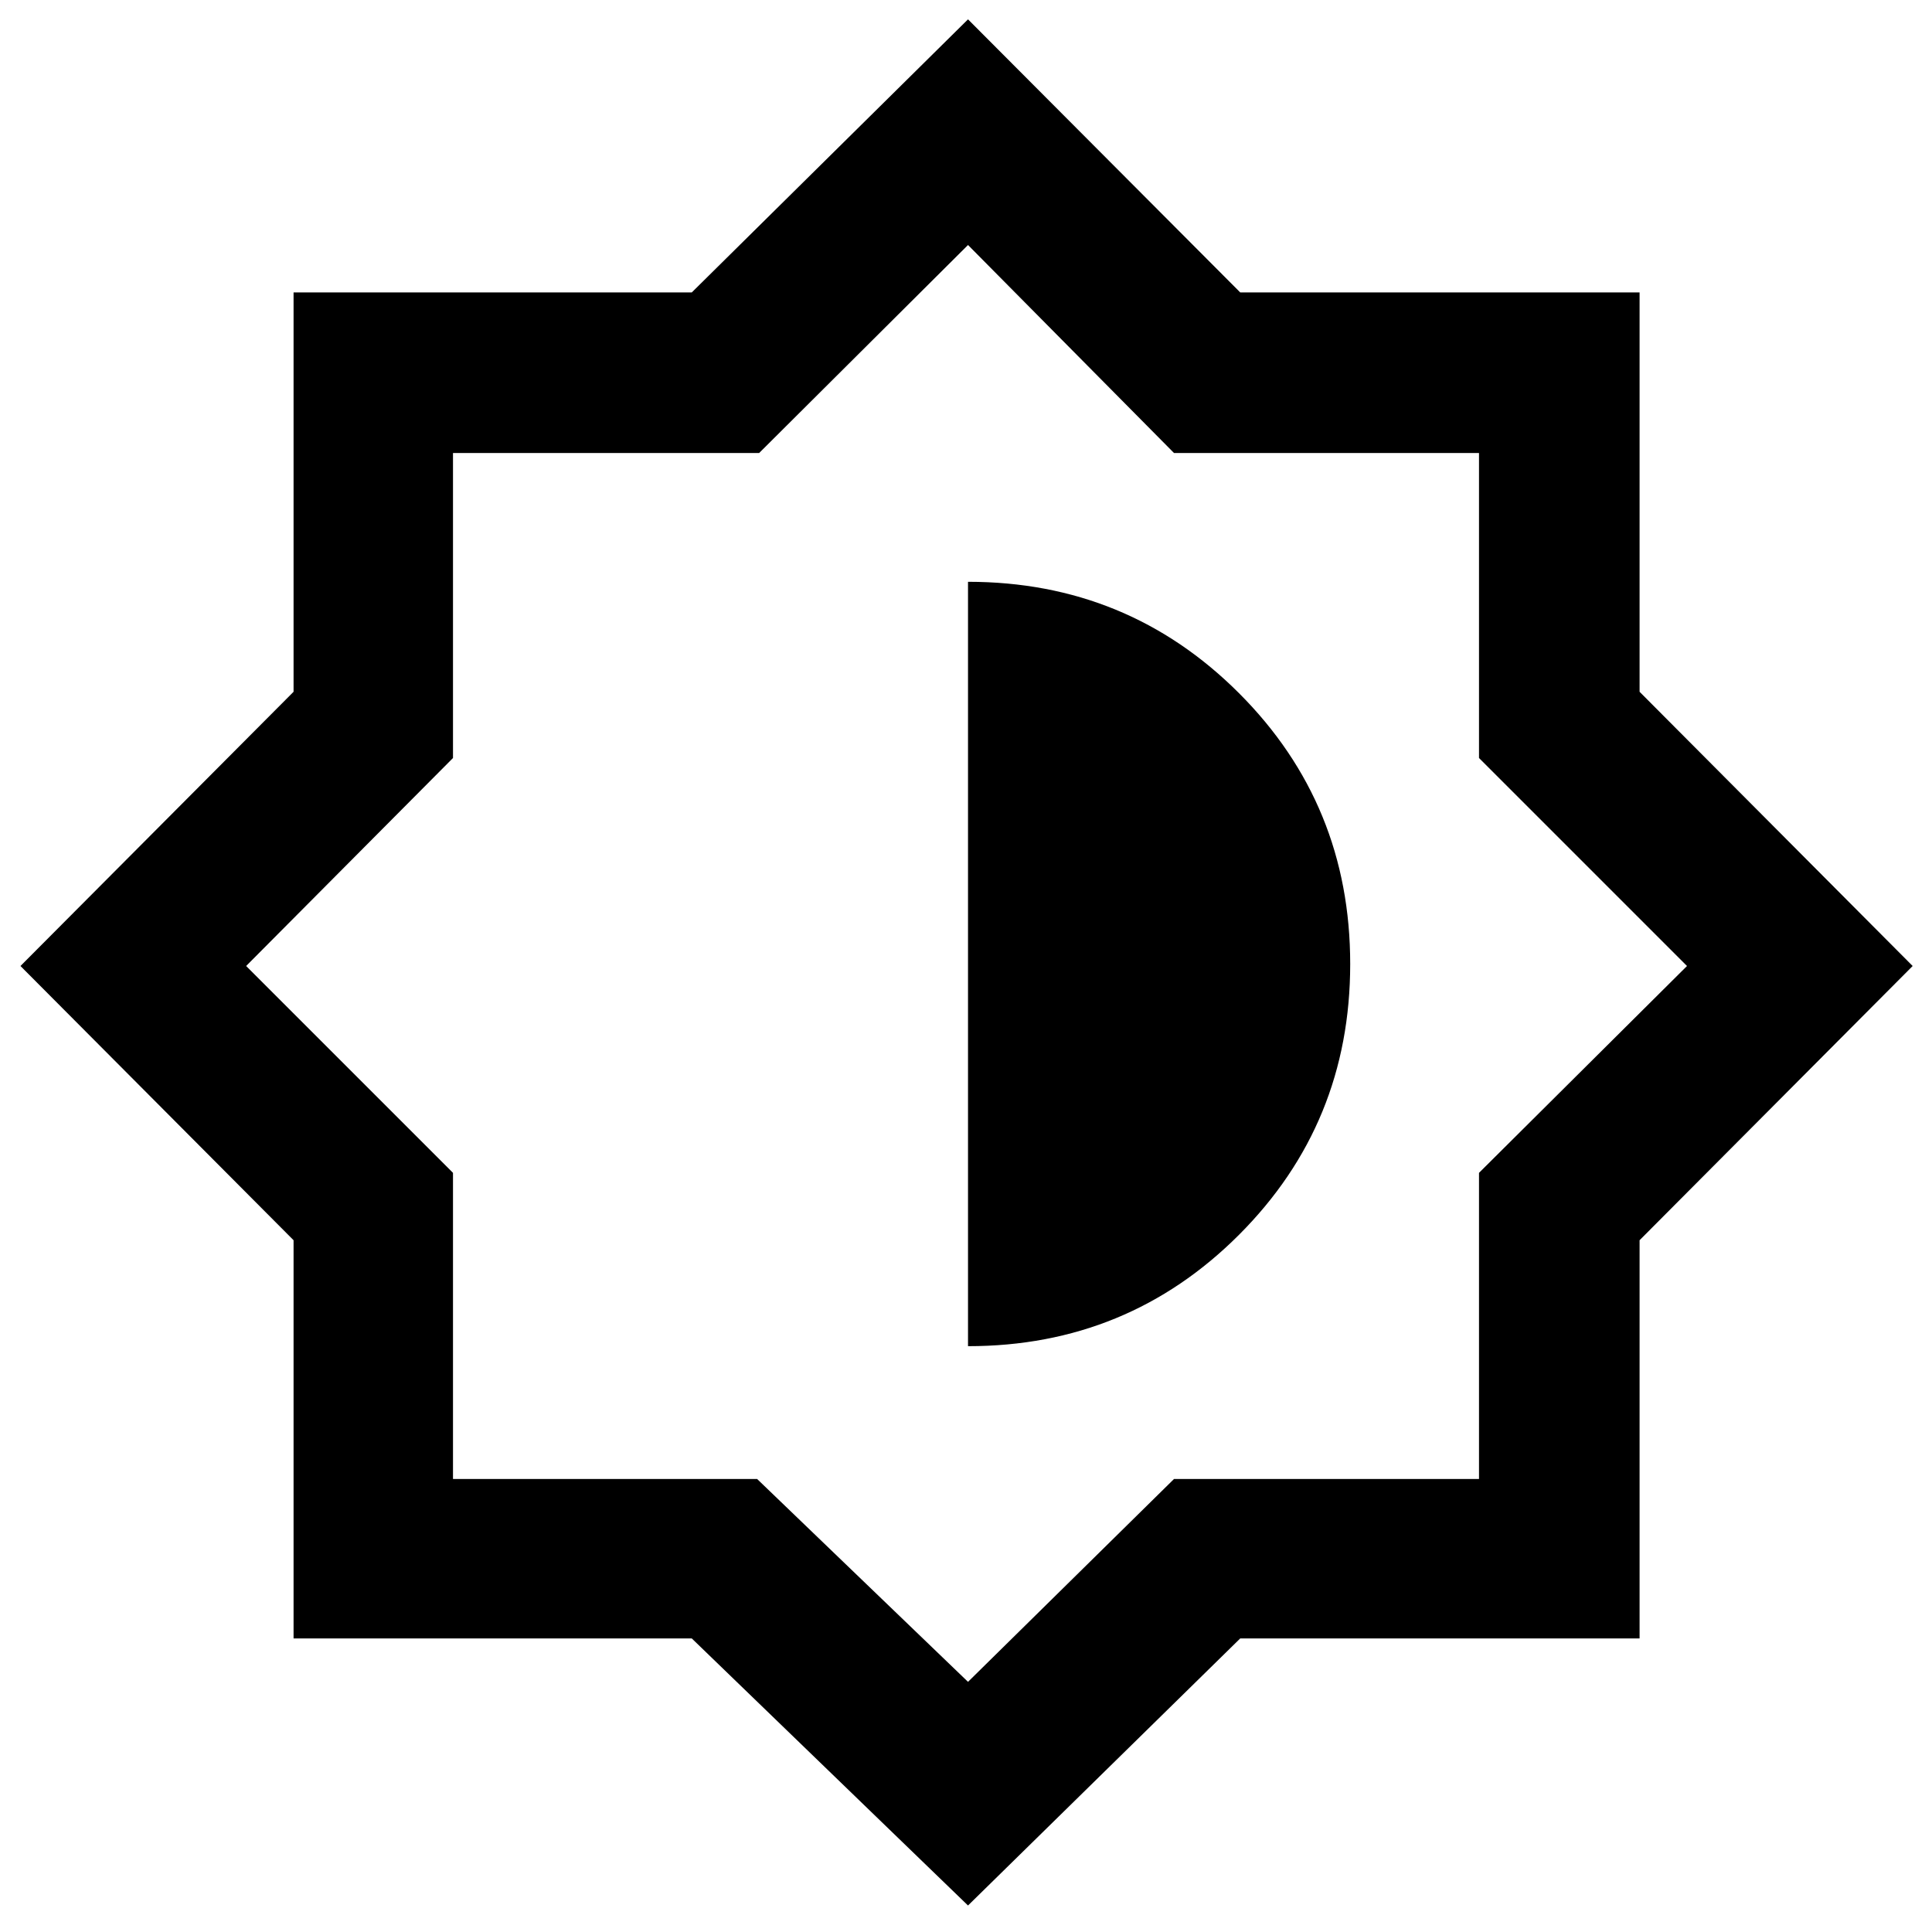
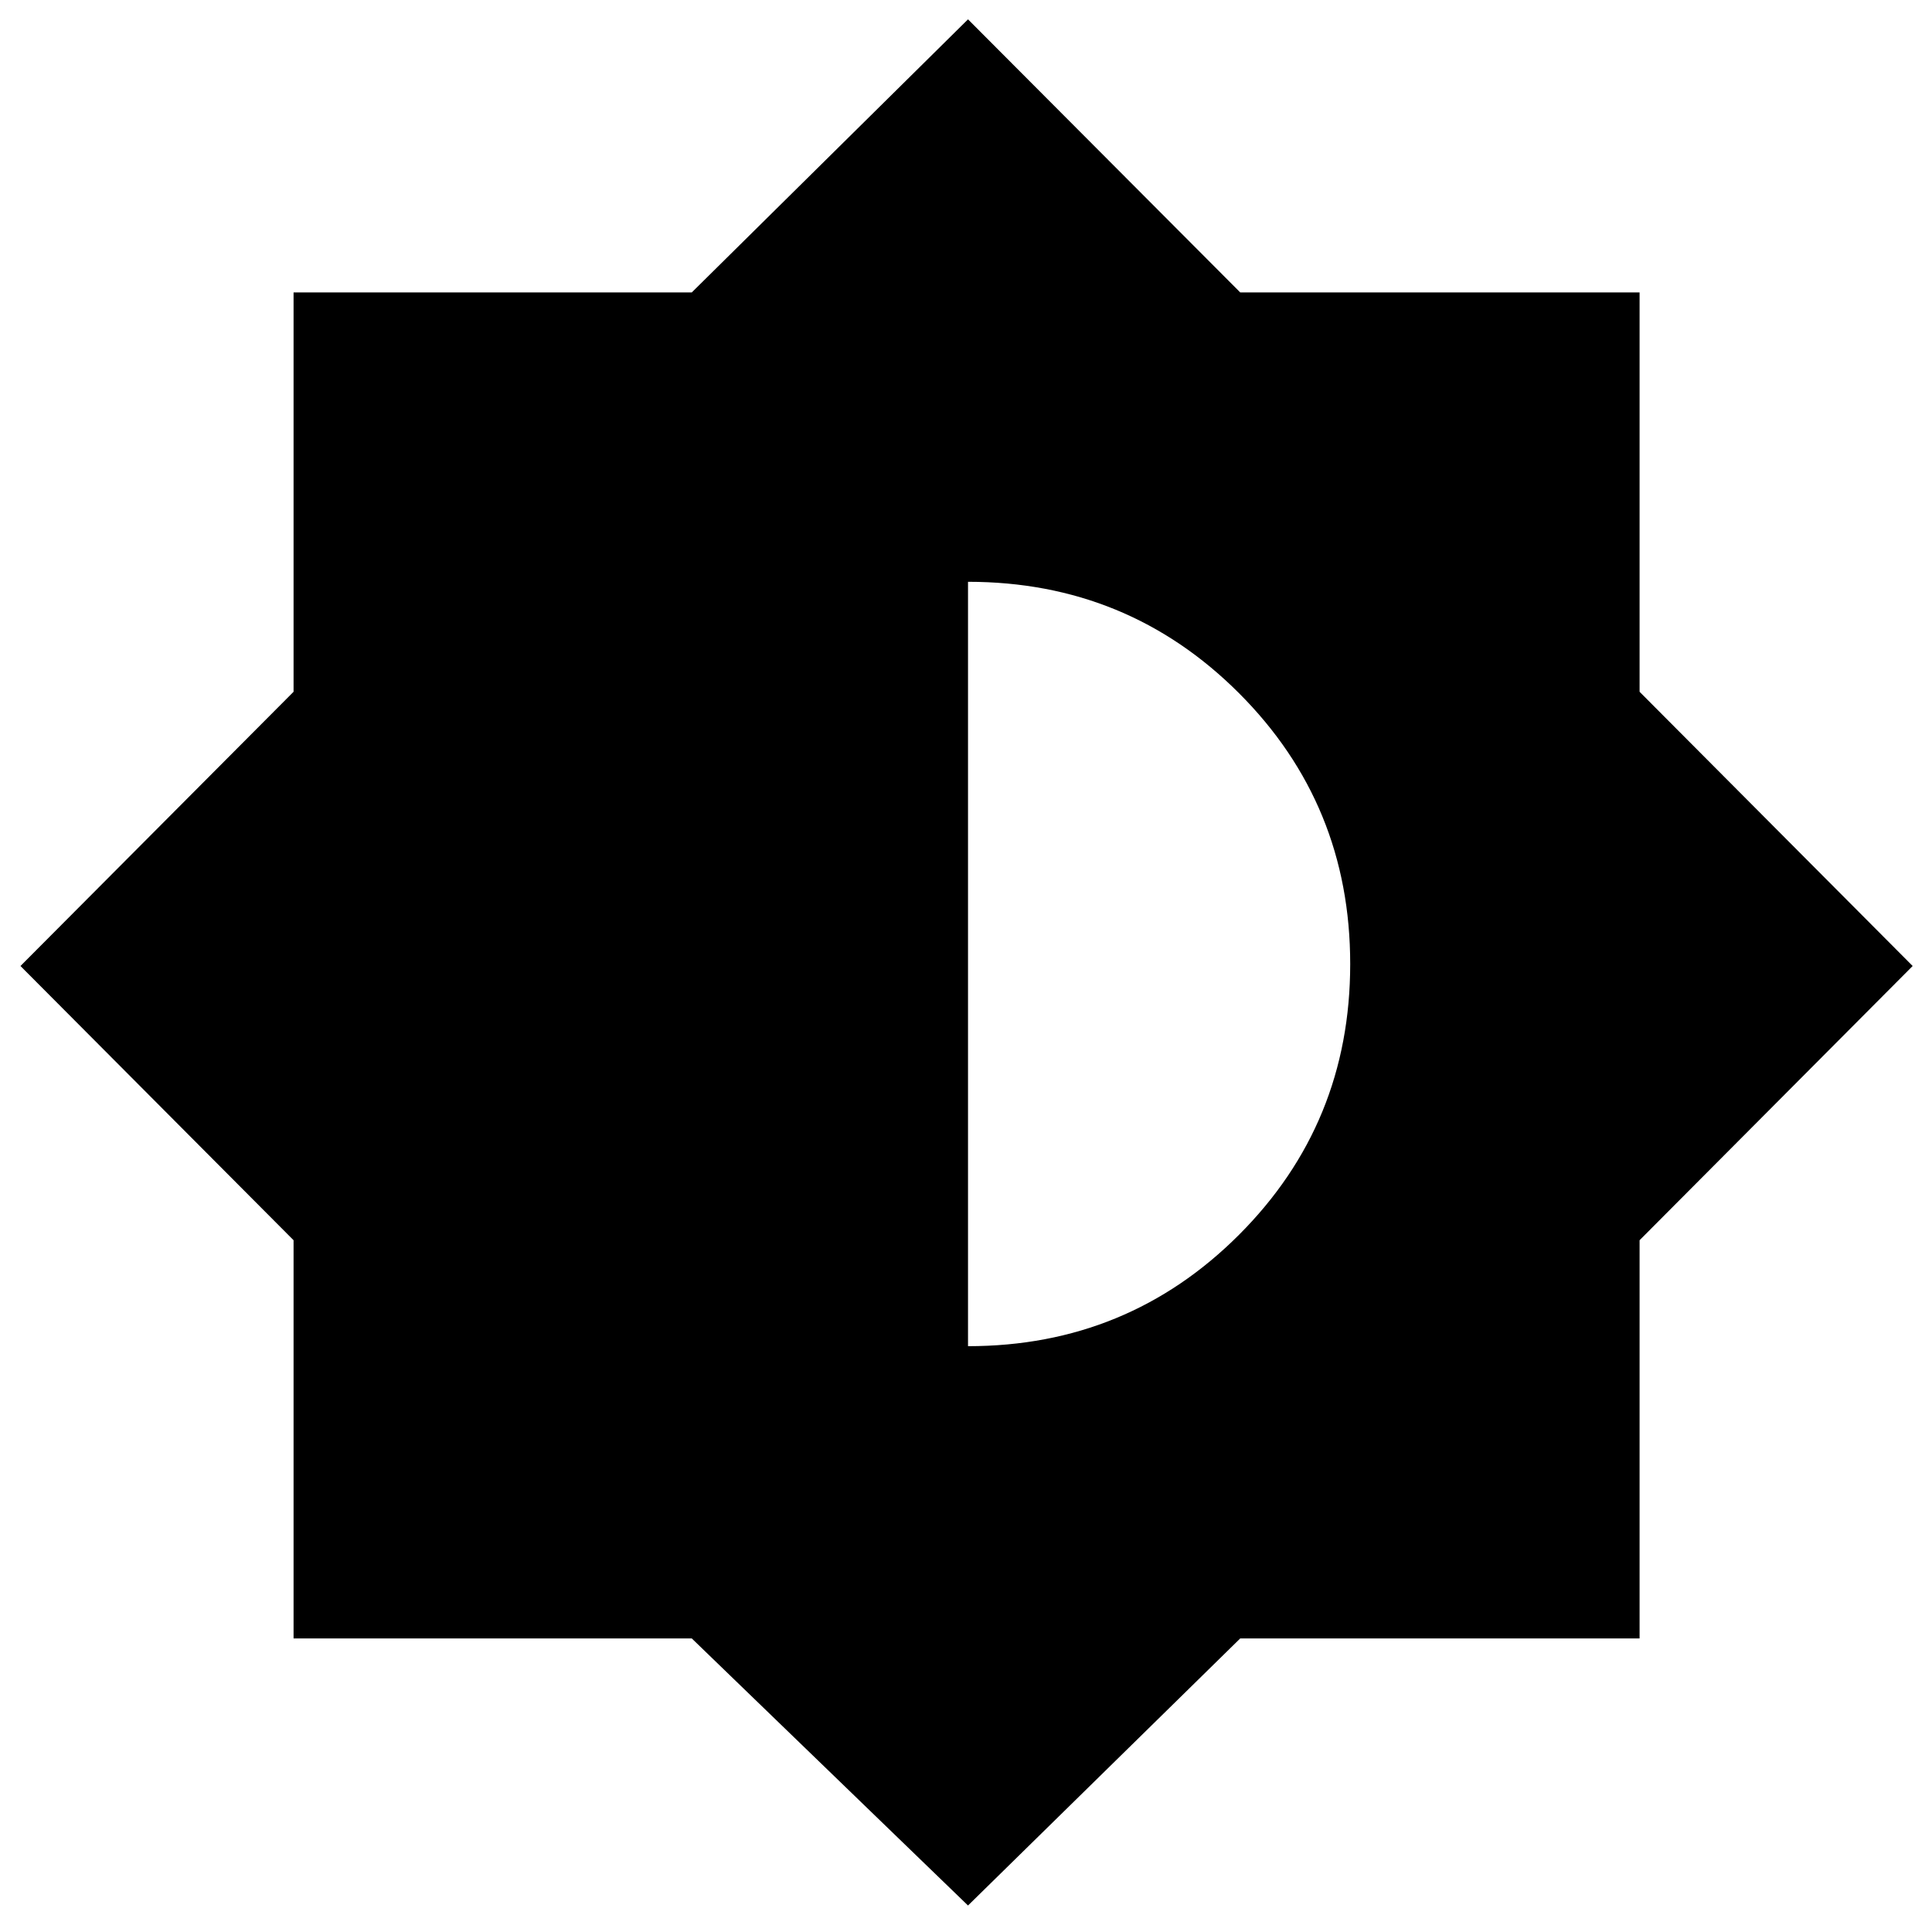
<svg xmlns="http://www.w3.org/2000/svg" viewBox="0 -960 960 960">
-   <path d="m481-13.17-137.26-132.7H145.87v-197.87L10.17-480l135.7-136.26V-814.7h197.87L481-950.39 616.26-814.7H814.7v198.44L950.39-480 814.7-343.74v197.87H616.26L481-13.17Zm0-111.13 102.35-100.79h151.56v-152.13L838.26-480 734.91-583.35v-151.56H583.35L481-838.26 377.22-734.91H225.09v151.56L122.3-480l102.79 102.78v152.13h151.13L481-124.3Zm0-166.79q79.3 0 134.61-55.3 55.3-55.31 55.3-134.61 0-79.3-55.3-134.61-55.31-55.3-134.61-55.3v379.82Z" />
+   <path d="m481-13.17-137.26-132.7H145.87v-197.87L10.17-480l135.7-136.26V-814.7h197.87L481-950.39 616.26-814.7H814.7v198.44L950.39-480 814.7-343.74v197.87H616.26L481-13.17Zm0-277.92q79.3 0 134.61-55.3 55.3-55.31 55.3-134.61 0-79.3-55.3-134.61-55.31-55.3-134.61-55.3v379.82Z" />
</svg>
